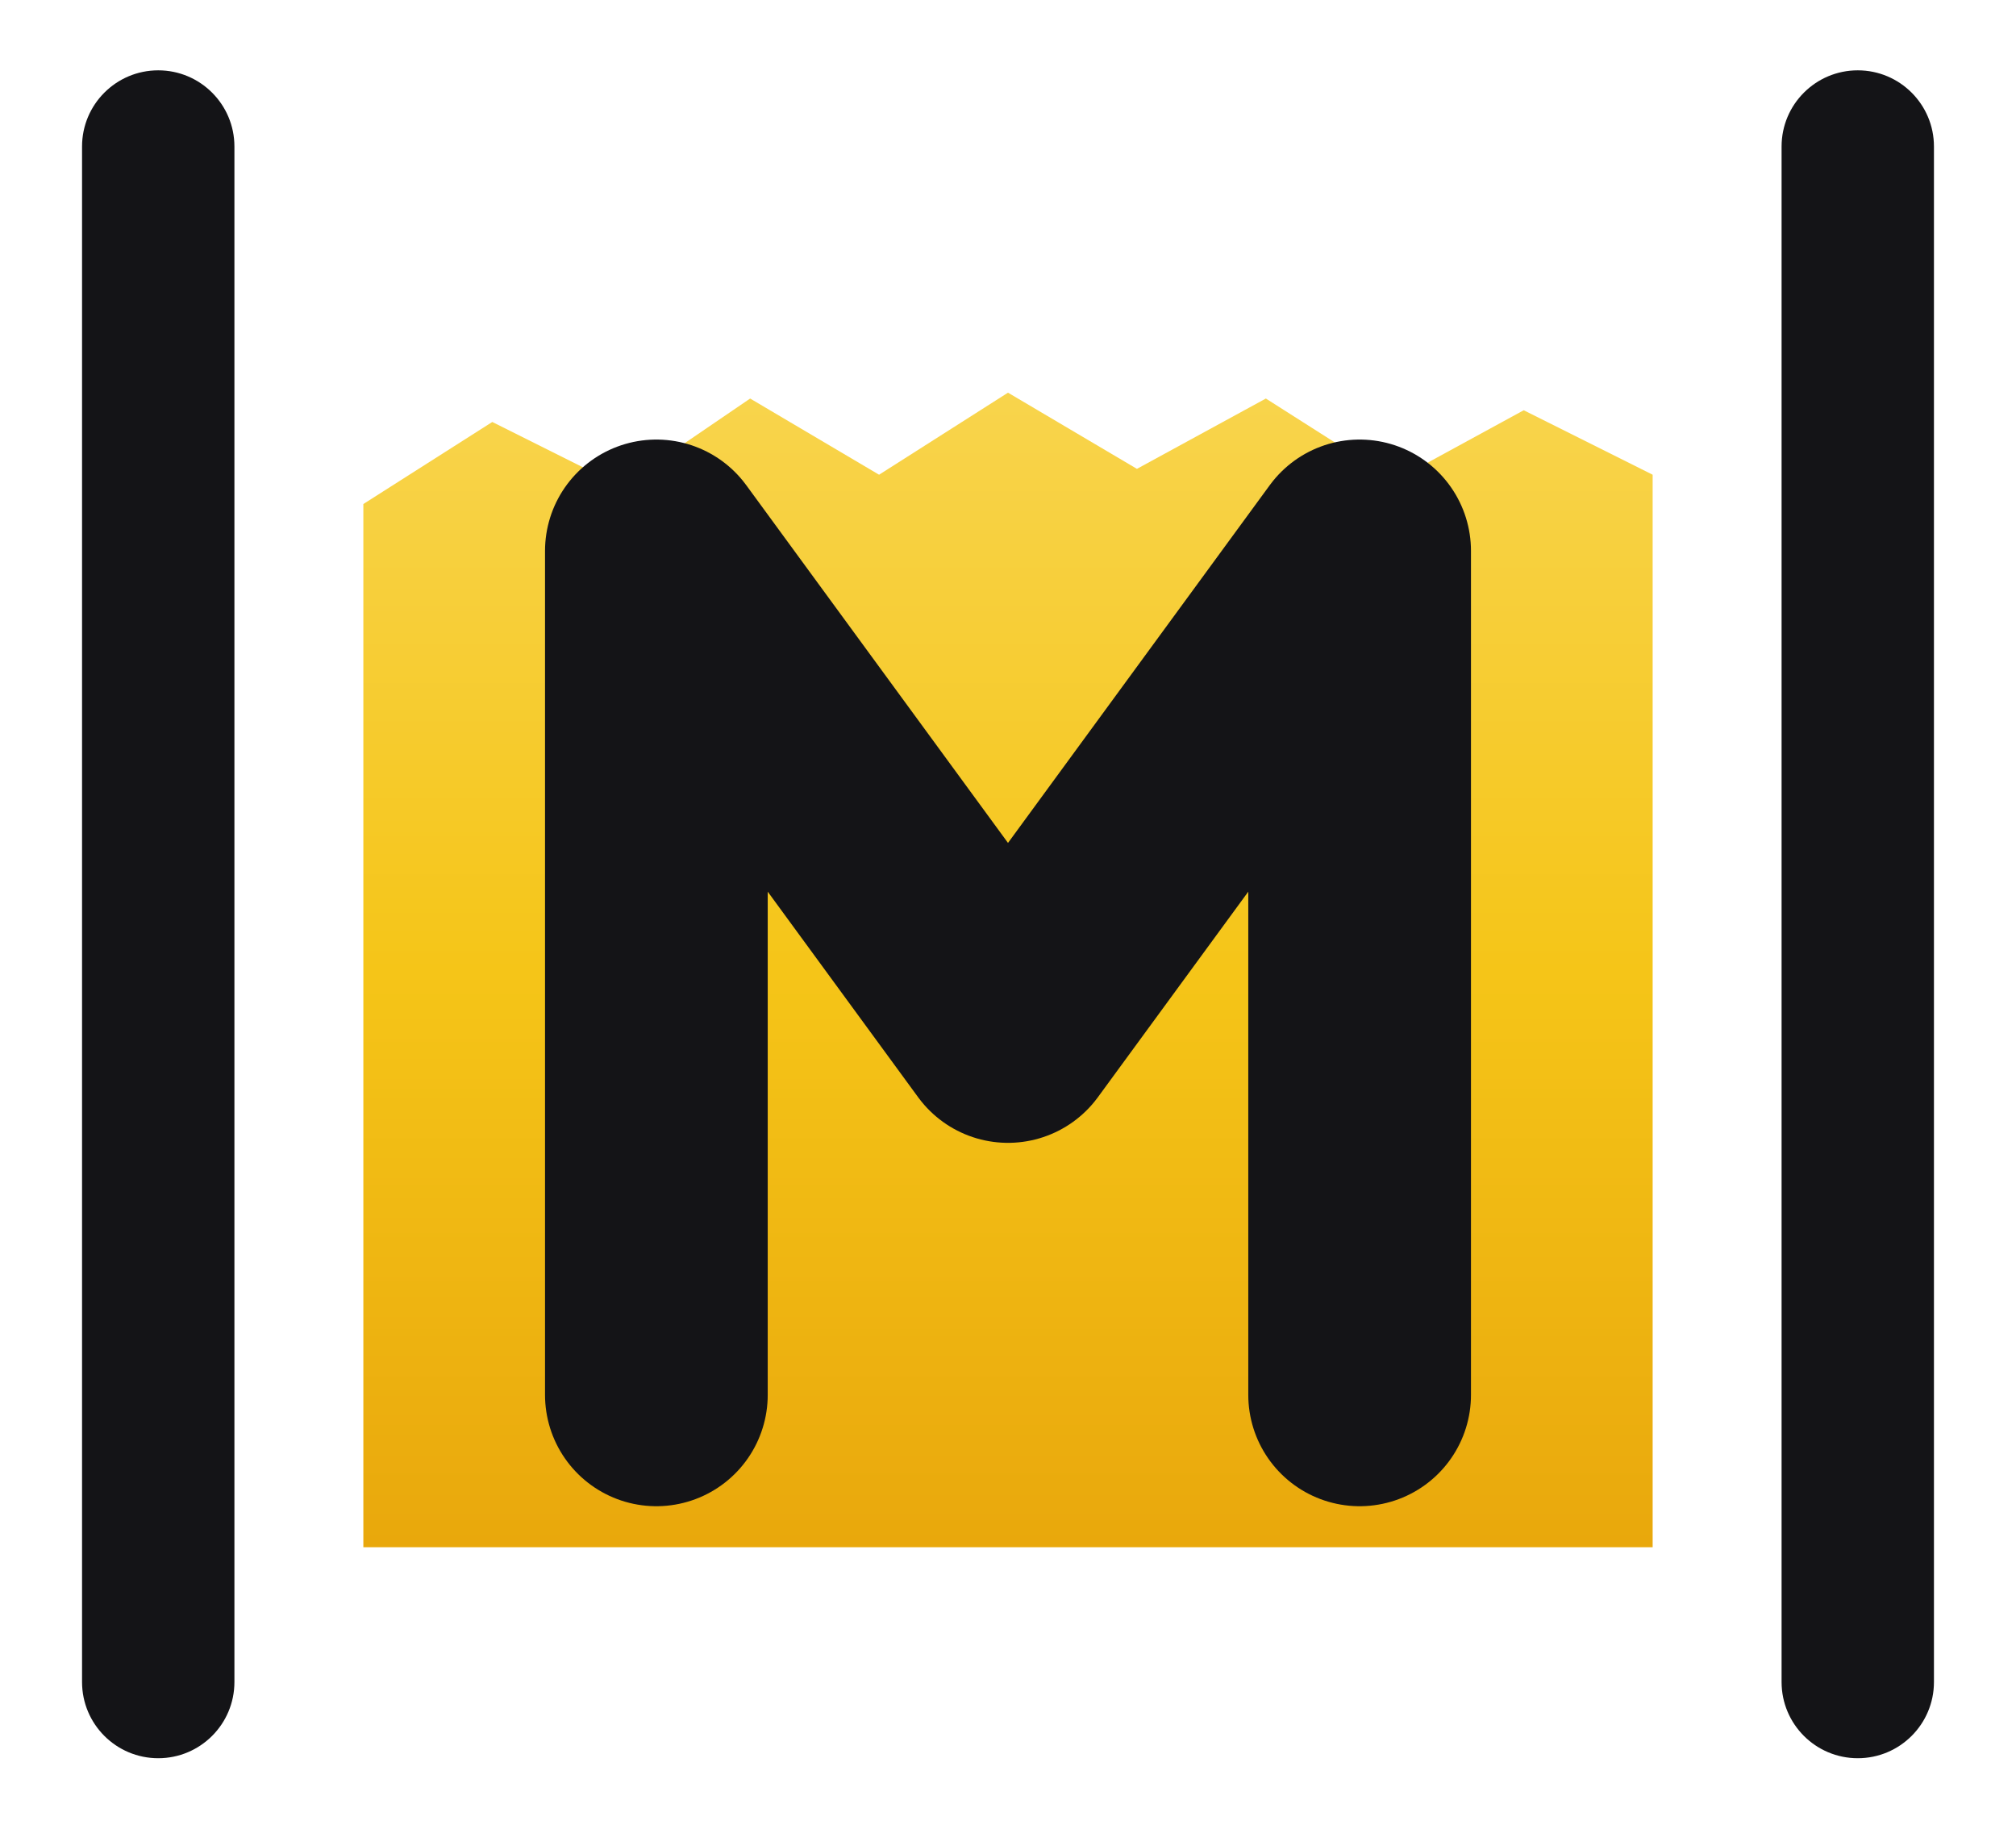
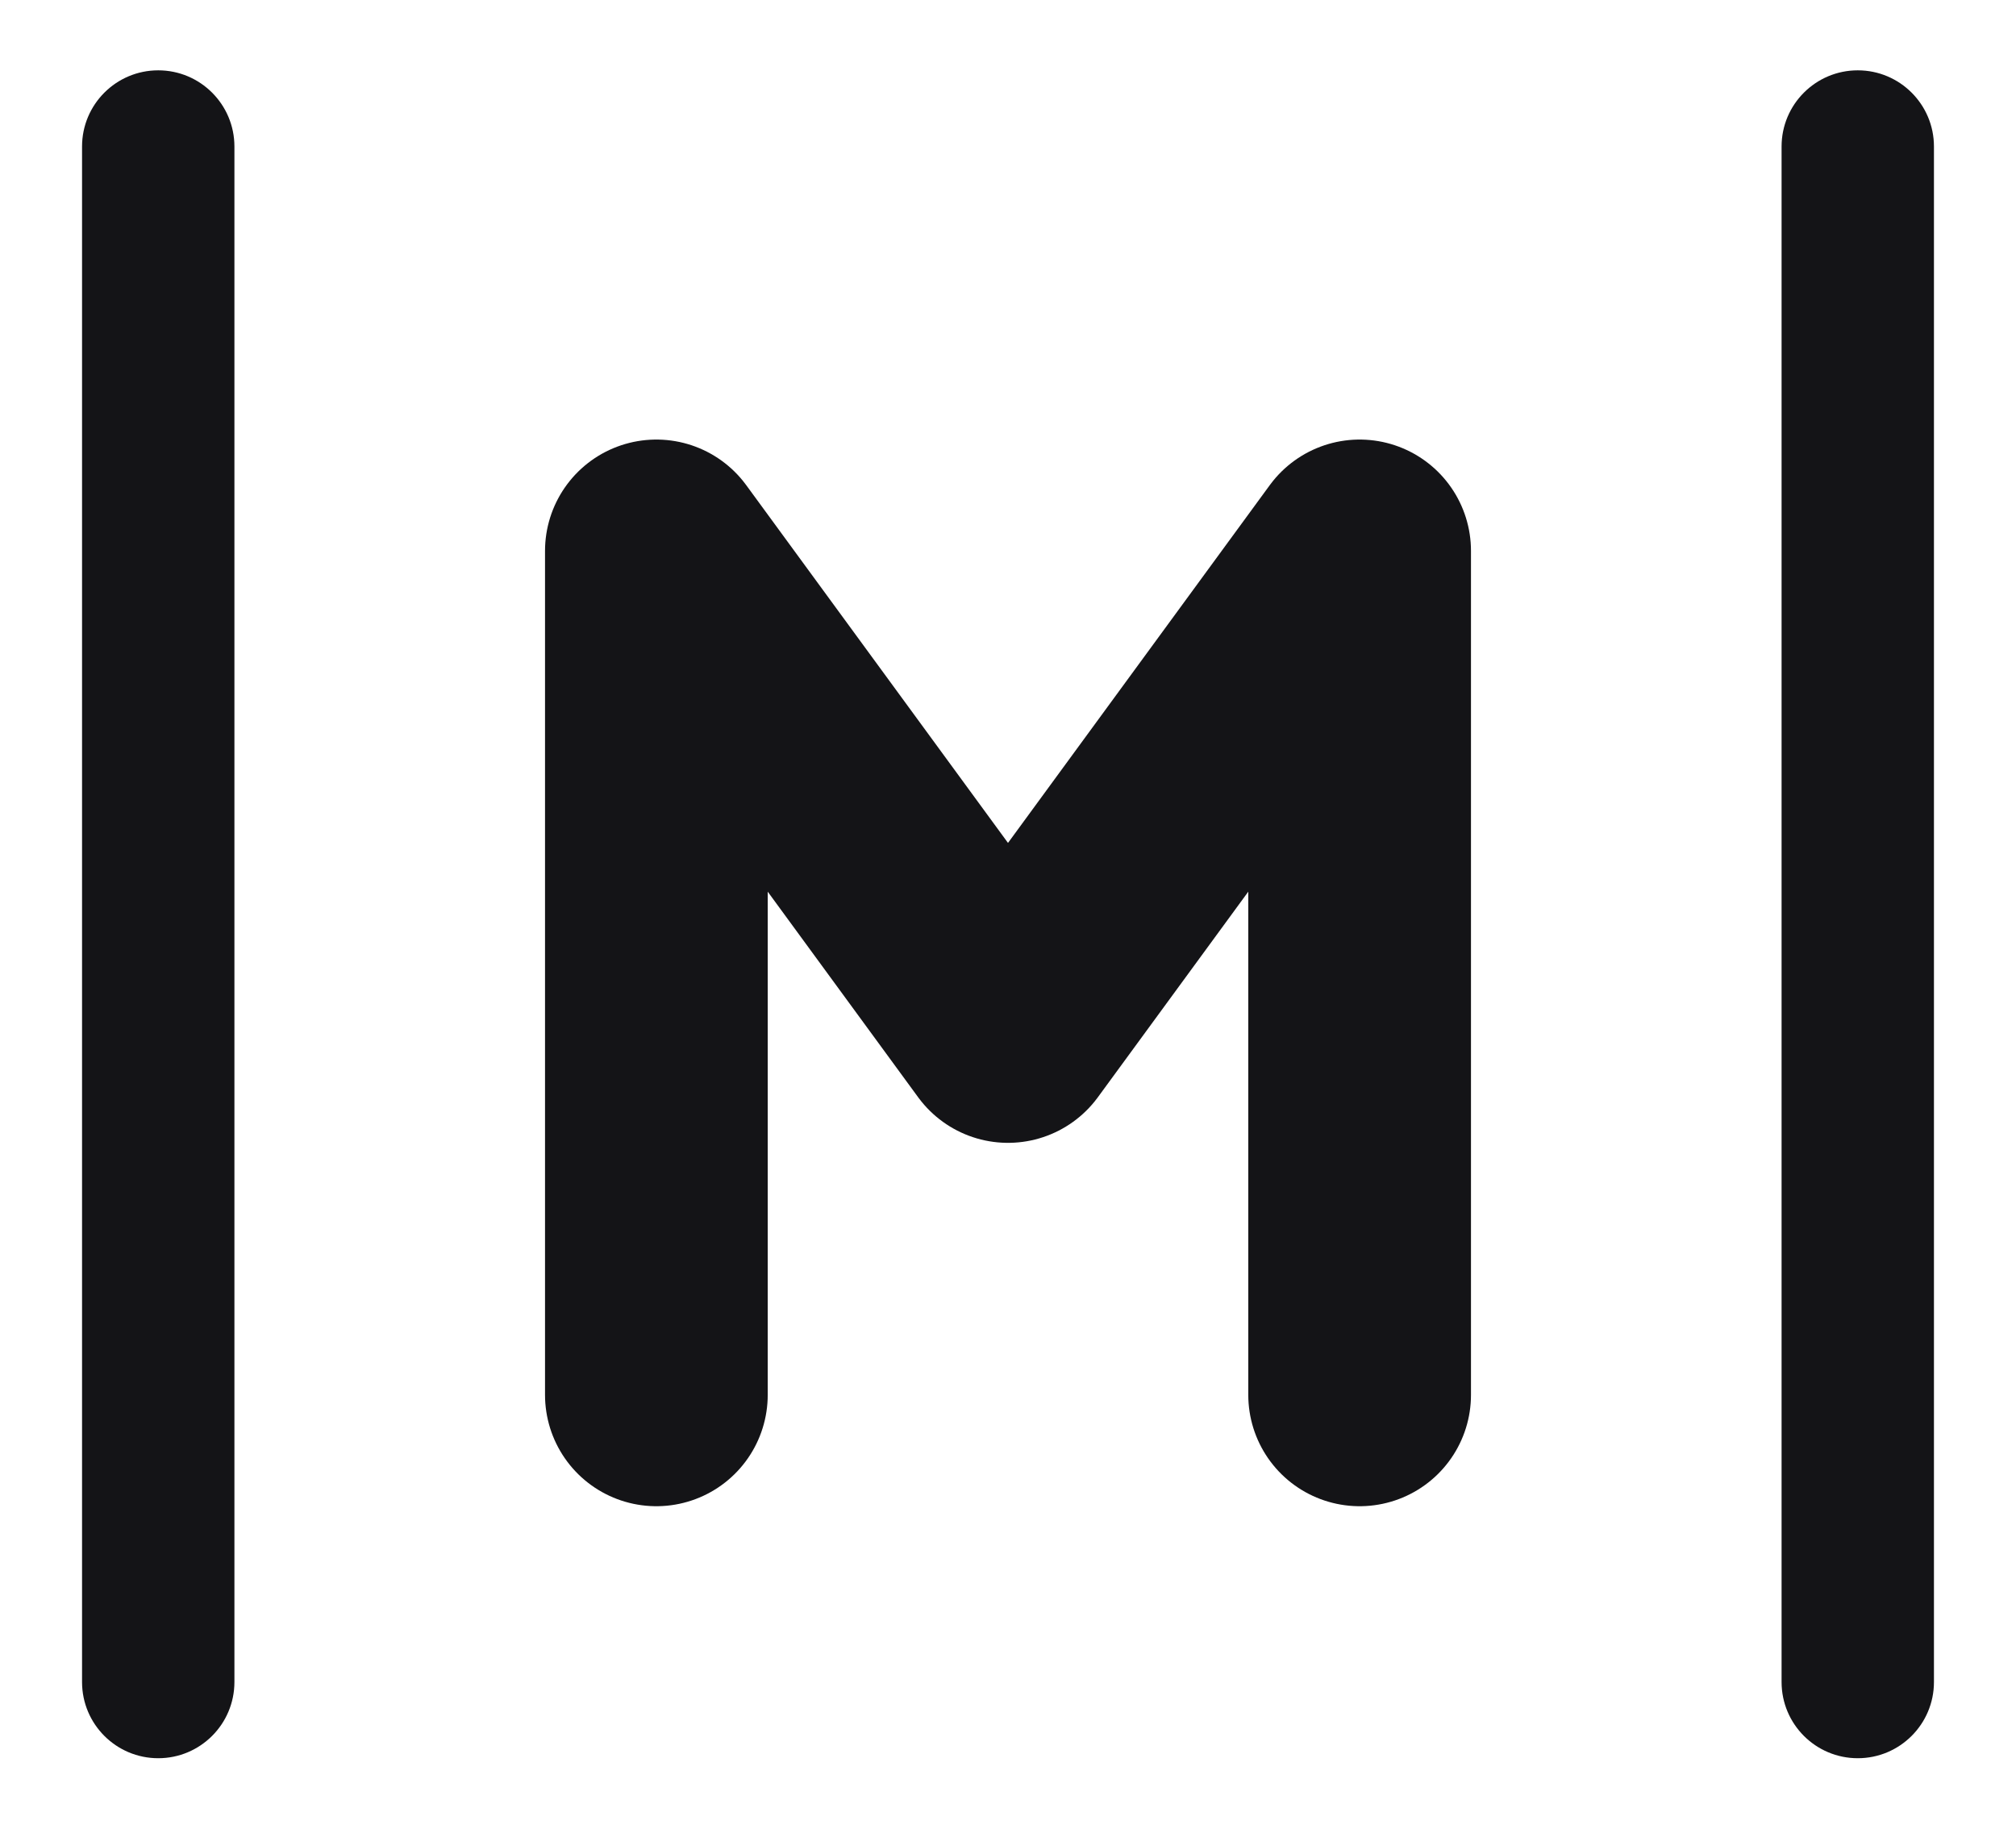
<svg xmlns="http://www.w3.org/2000/svg" viewBox="84 100 344 312" width="344" height="312">
-   <style>.bar{fill:#141417}@media (prefers-color-scheme:dark){.bar{fill:#f2f2f4}}</style>
-   <defs>
-     <linearGradient id="hl" x1="0" y1="0" x2="0" y2="1">
-       <stop offset="0" stop-color="#f8d44c" />
-       <stop offset=".5" stop-color="#f5c518" />
-       <stop offset="1" stop-color="#e9a80c" />
-     </linearGradient>
-   </defs>
-   <path d="M146 186 168 172 190 183 212 168 234 181 256 167 278 180 300 168 322 182 344 170 366 181V364H146Z" fill="url(#hl)" />
-   <rect x="98" y="112" width="26" height="288" rx="13" class="bar" />
-   <rect x="388" y="112" width="26" height="288" rx="13" class="bar" />
-   <path d="M196 338V194l60 82 60-82v144" fill="none" stroke="#141417" stroke-width="38" stroke-linecap="round" stroke-linejoin="round" />
+   <style>.ink{fill:#141417;stroke:#141417}@media (prefers-color-scheme:dark){.ink{fill:#f2f2f4;stroke:#f2f2f4}}</style>
+   <rect x="98" y="112" width="26" height="288" rx="13" class="ink" style="stroke:none" />
+   <rect x="388" y="112" width="26" height="288" rx="13" class="ink" style="stroke:none" />
+   <path d="M196 338V194l60 82 60-82v144" class="ink" style="fill:none" stroke-width="38" stroke-linecap="round" stroke-linejoin="round" />
</svg>
